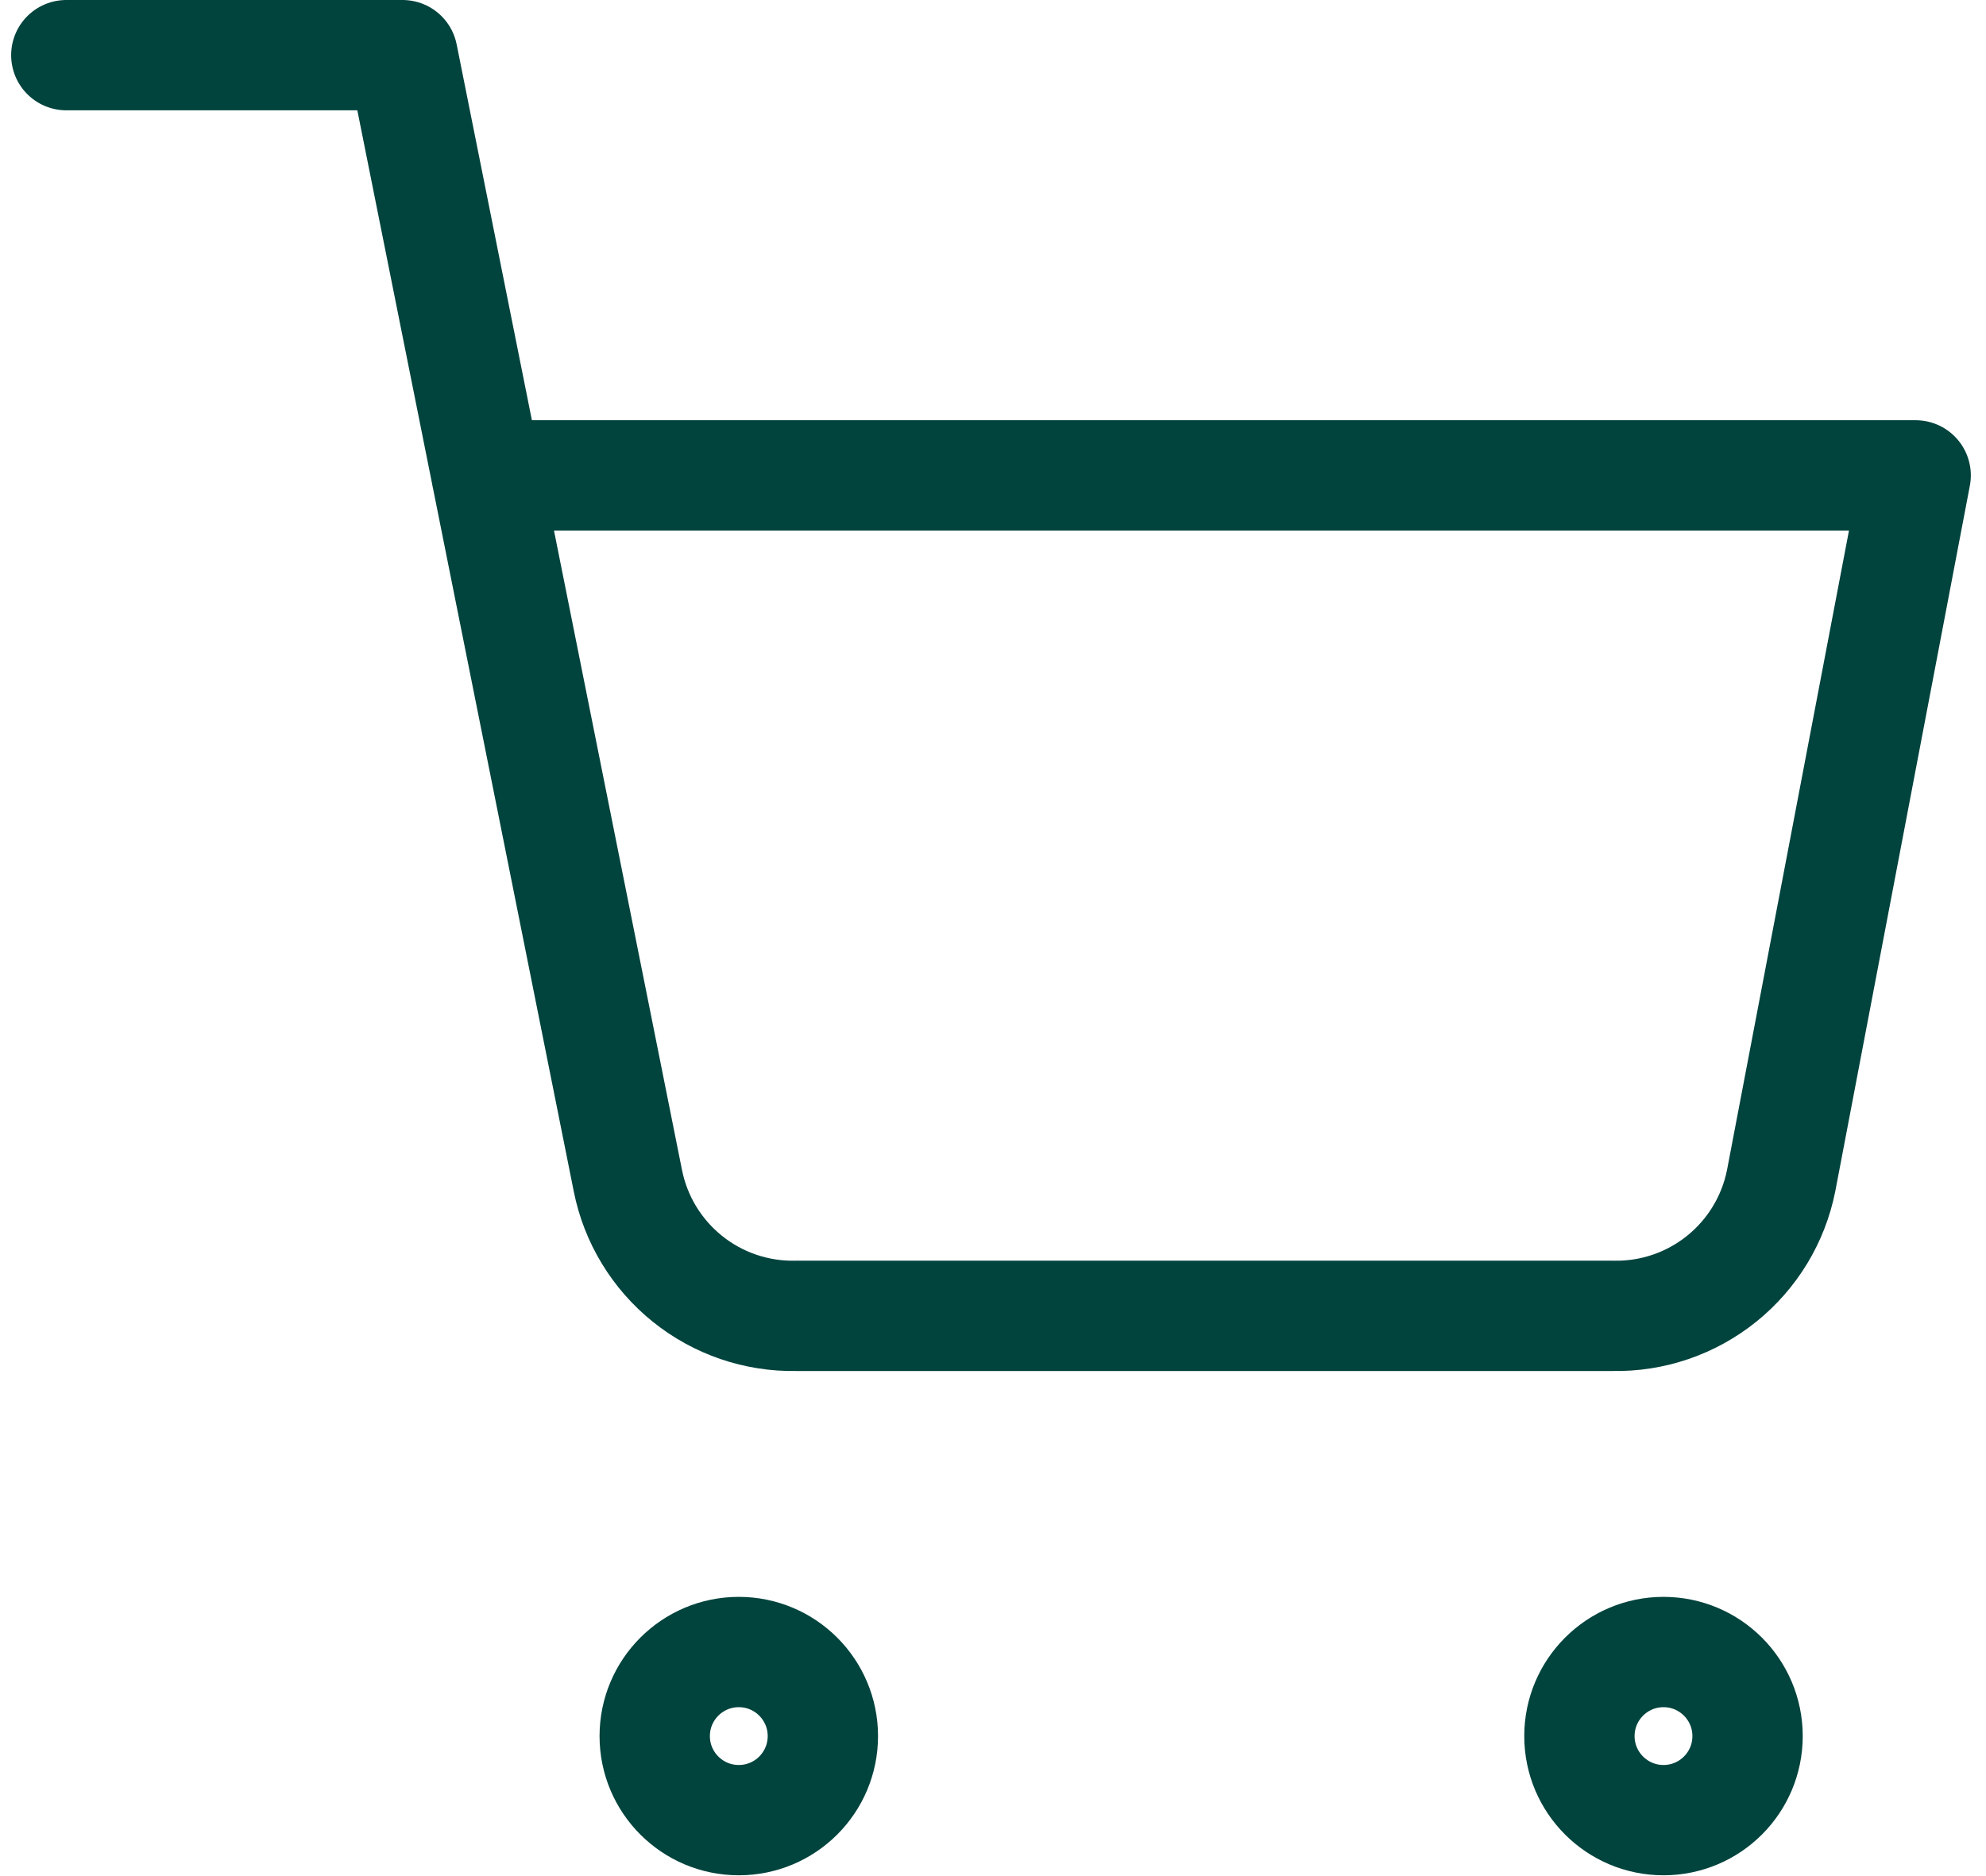
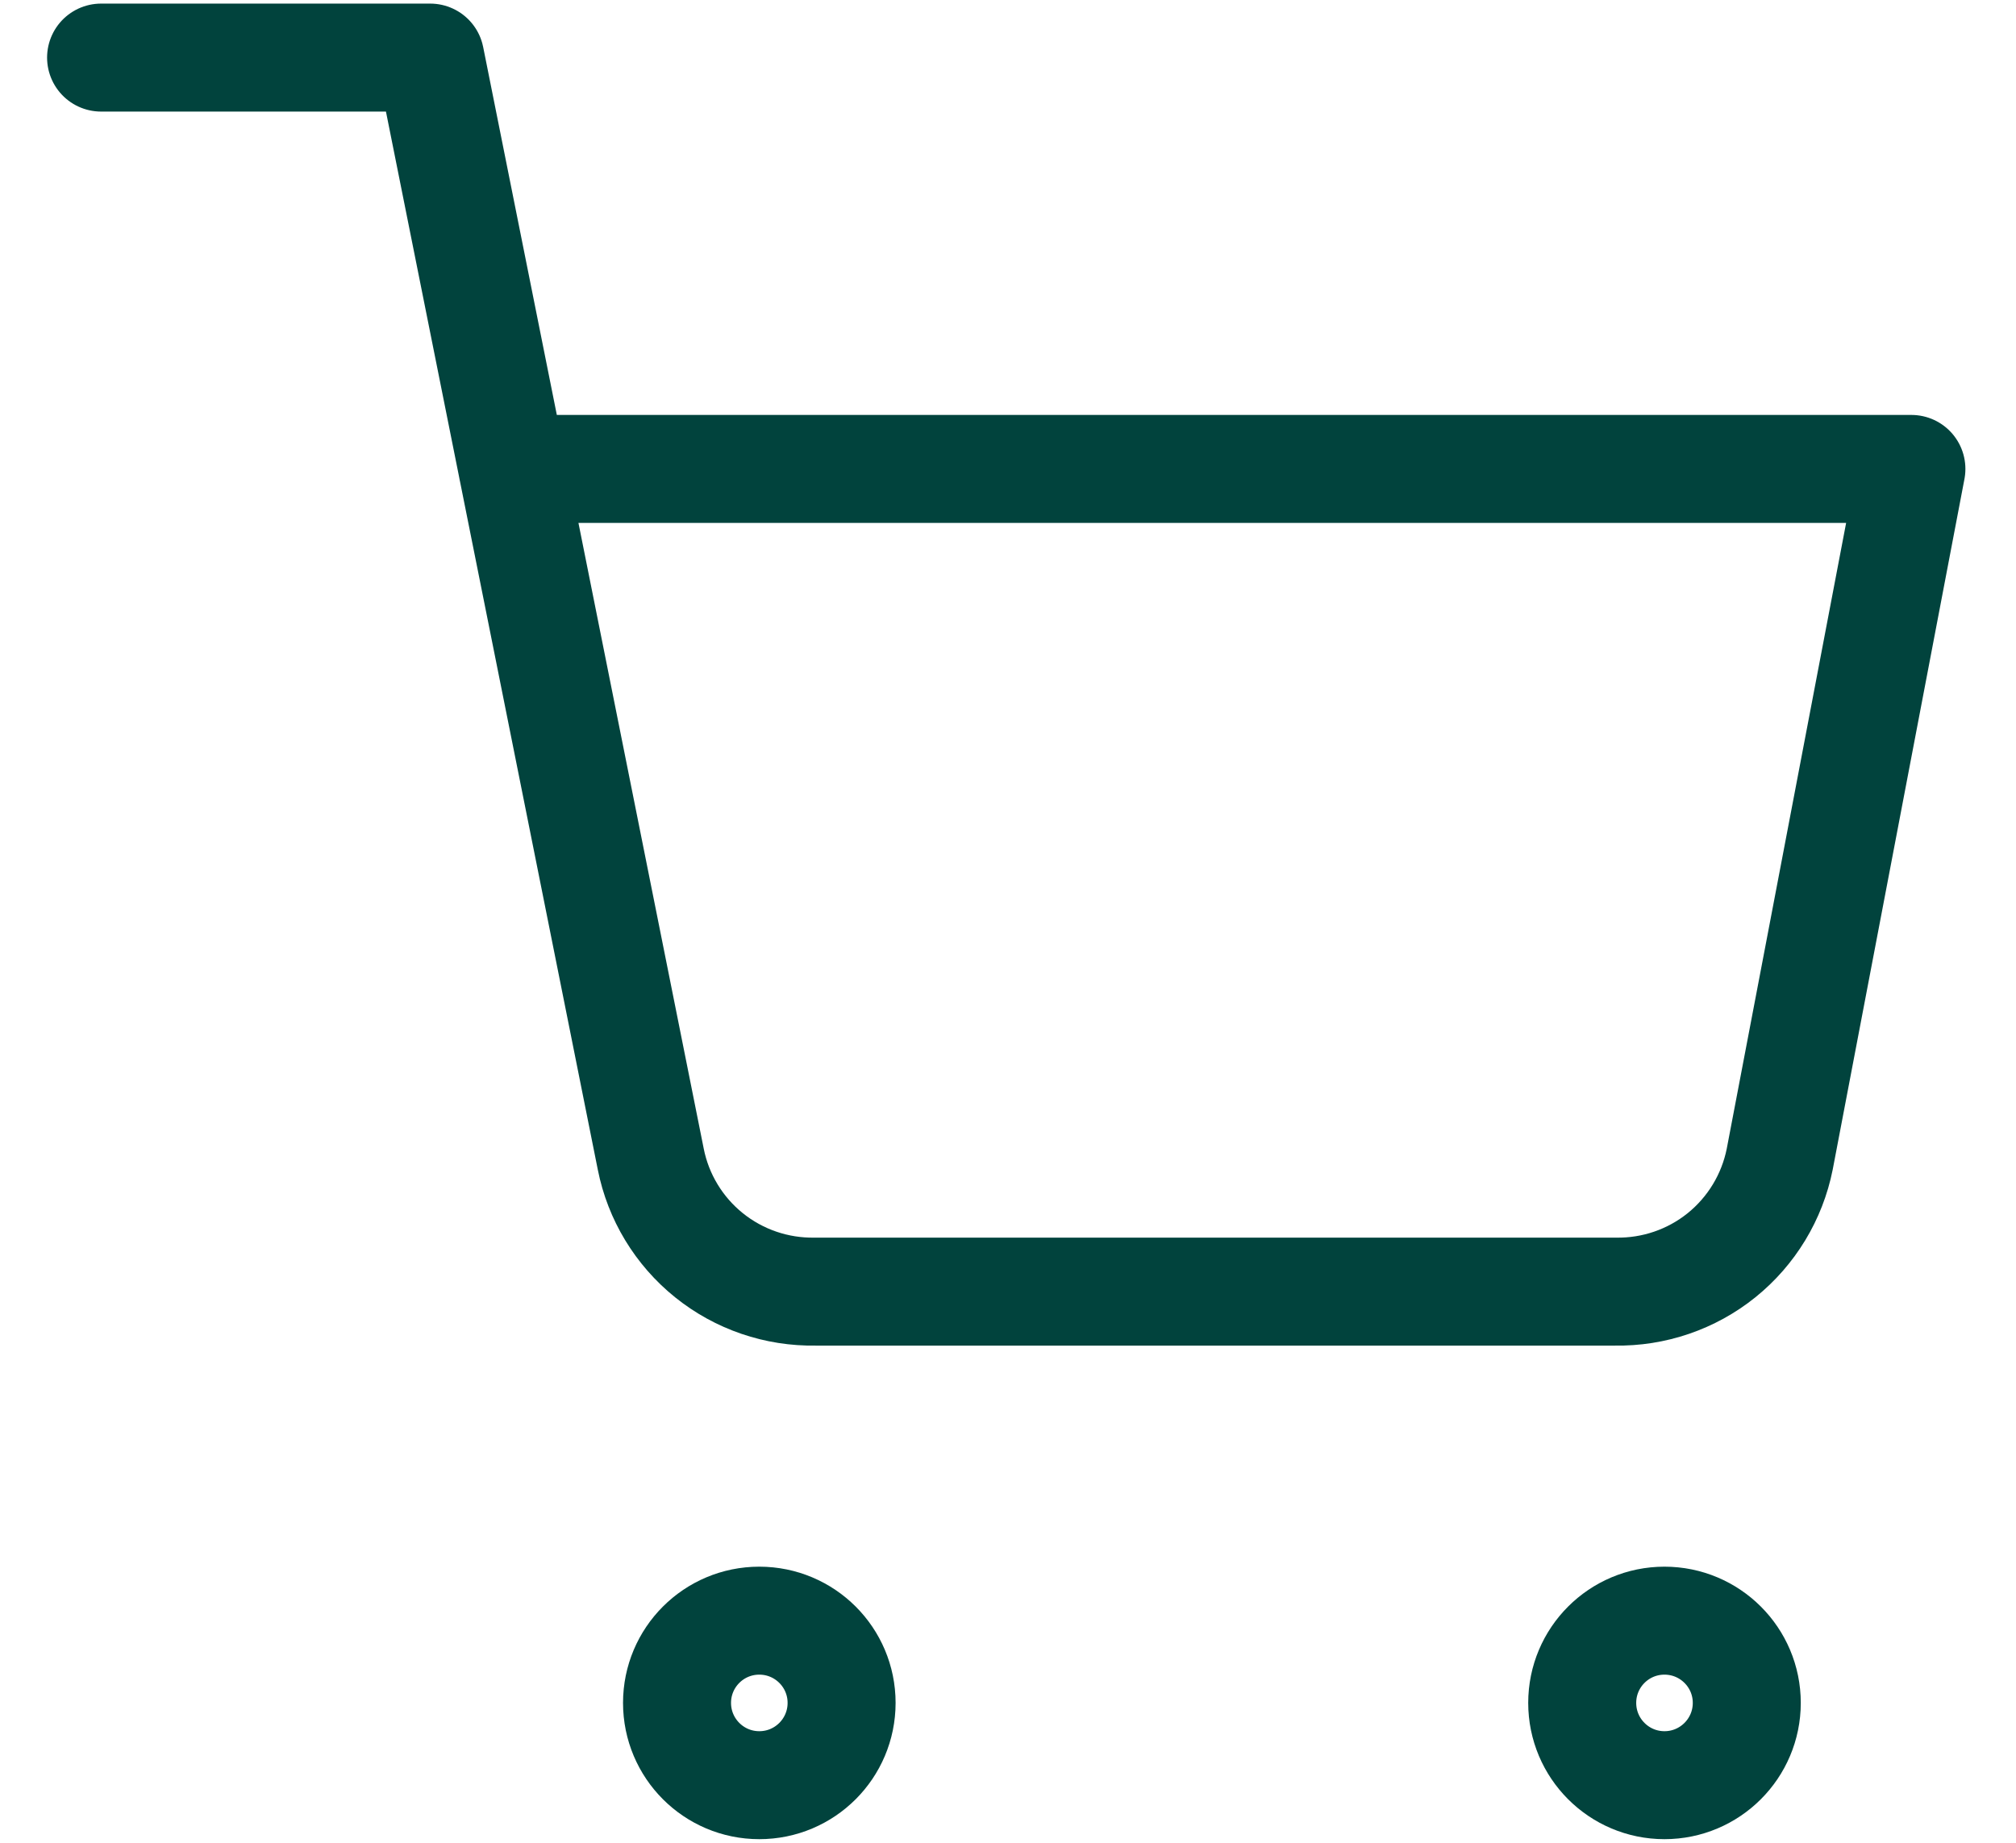
- <svg xmlns="http://www.w3.org/2000/svg" width="36" height="34" viewBox="0 0 36 34" fill="none">
-   <path d="M13.392 33C14.234 33 14.916 32.318 14.916 31.476C14.916 30.635 14.234 29.952 13.392 29.952C12.55 29.952 11.868 30.635 11.868 31.476C11.868 32.318 12.55 33 13.392 33Z" stroke="#01433D" stroke-width="2" stroke-linecap="round" stroke-linejoin="round" />
-   <path d="M30.154 33C30.996 33 31.678 32.318 31.678 31.476C31.678 30.635 30.996 29.952 30.154 29.952C29.313 29.952 28.63 30.635 28.63 31.476C28.63 32.318 29.313 33 30.154 33Z" stroke="#01433D" stroke-width="2" stroke-linecap="round" stroke-linejoin="round" />
-   <path d="M1.202 1H7.297L11.381 21.404C11.52 22.105 11.902 22.736 12.459 23.184C13.016 23.633 13.713 23.871 14.428 23.857H29.24C29.955 23.871 30.652 23.633 31.209 23.184C31.766 22.736 32.148 22.105 32.287 21.404L34.725 8.619H8.821" stroke="#01433D" stroke-width="2" stroke-linecap="round" stroke-linejoin="round" />
+ <svg xmlns="http://www.w3.org/2000/svg" width="35" height="32" viewBox="0 0 35 32" fill="none">
+   <path d="M13.182 31C13.972 31 14.611 30.36 14.611 29.571C14.611 28.782 13.972 28.143 13.182 28.143C12.393 28.143 11.754 28.782 11.754 29.571C11.754 30.36 12.393 31 13.182 31Z" stroke="#01433D" stroke-width="1.875" stroke-linecap="round" stroke-linejoin="round" />
+   <path d="M28.897 31C29.686 31 30.326 30.36 30.326 29.571C30.326 28.782 29.686 28.143 28.897 28.143C28.108 28.143 27.469 28.782 27.469 29.571C27.469 30.36 28.108 31 28.897 31Z" stroke="#01433D" stroke-width="1.875" stroke-linecap="round" stroke-linejoin="round" />
+   <path d="M1.755 1H7.469L11.298 20.129C11.428 20.786 11.786 21.377 12.309 21.798C12.831 22.218 13.485 22.441 14.155 22.429H28.041C28.711 22.441 29.365 22.218 29.887 21.798C30.409 21.377 30.767 20.786 30.898 20.129L33.184 8.143H8.898" stroke="#01433D" stroke-width="1.875" stroke-linecap="round" stroke-linejoin="round" />
</svg>
